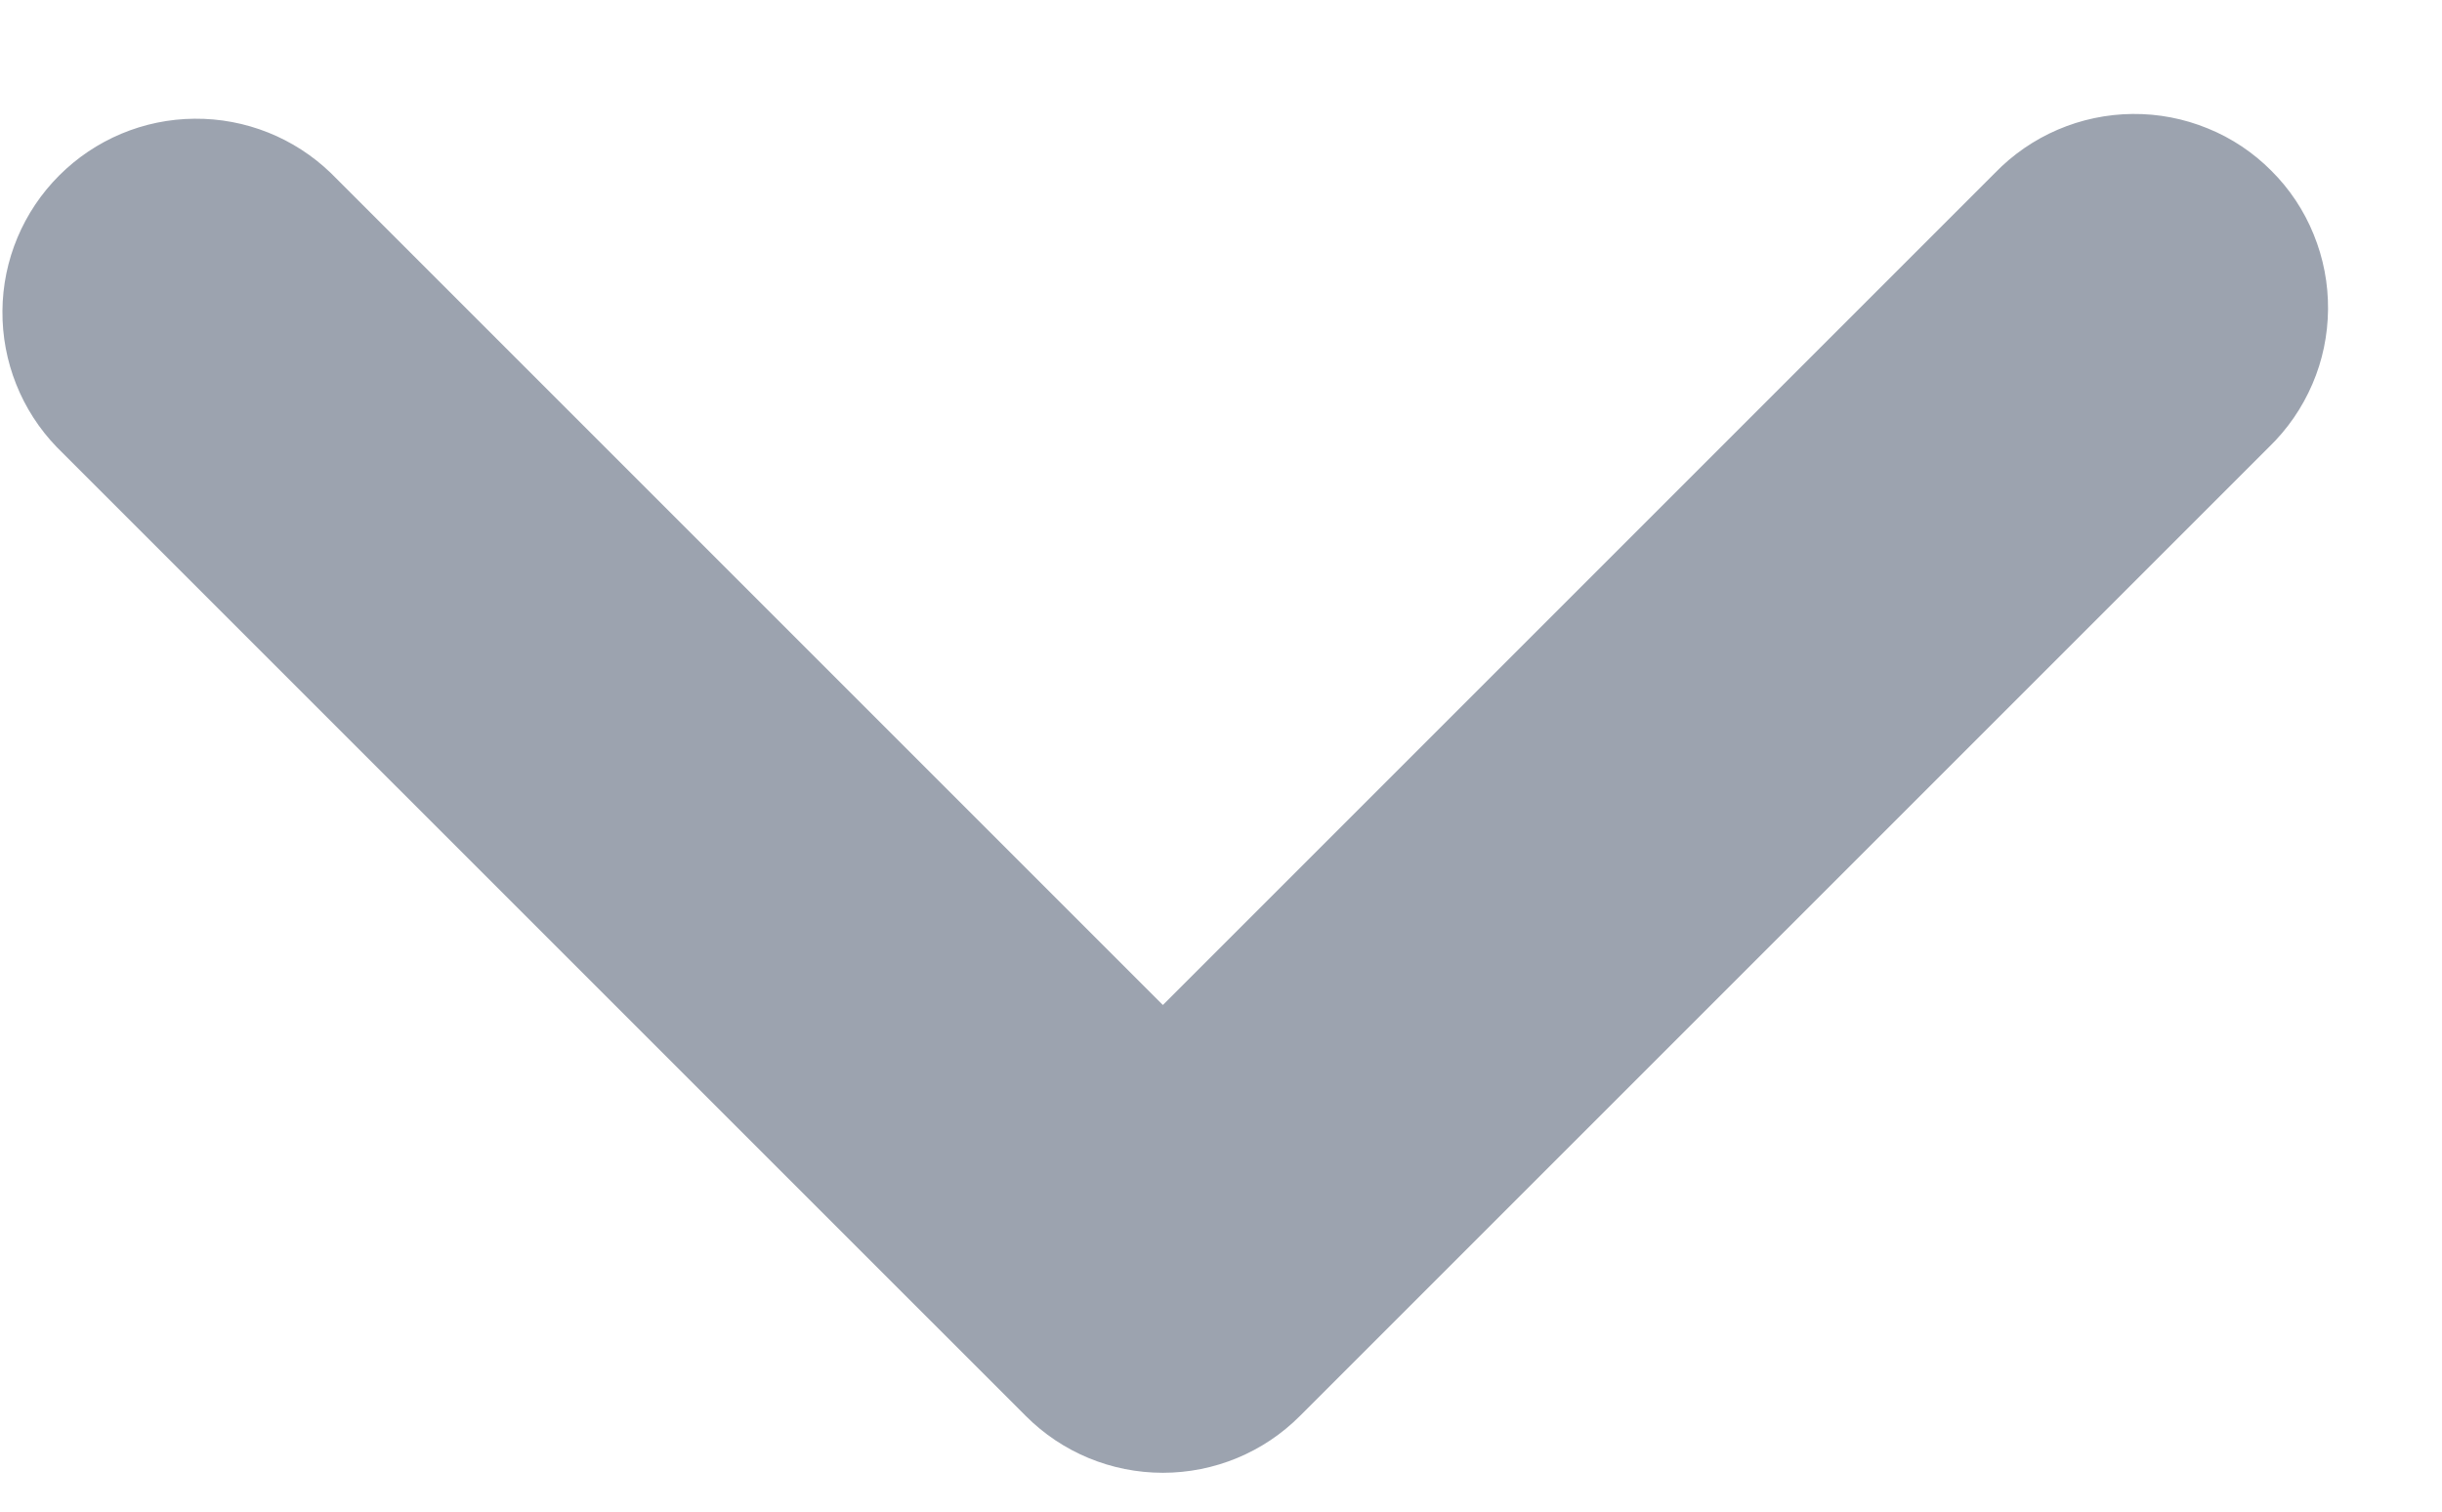
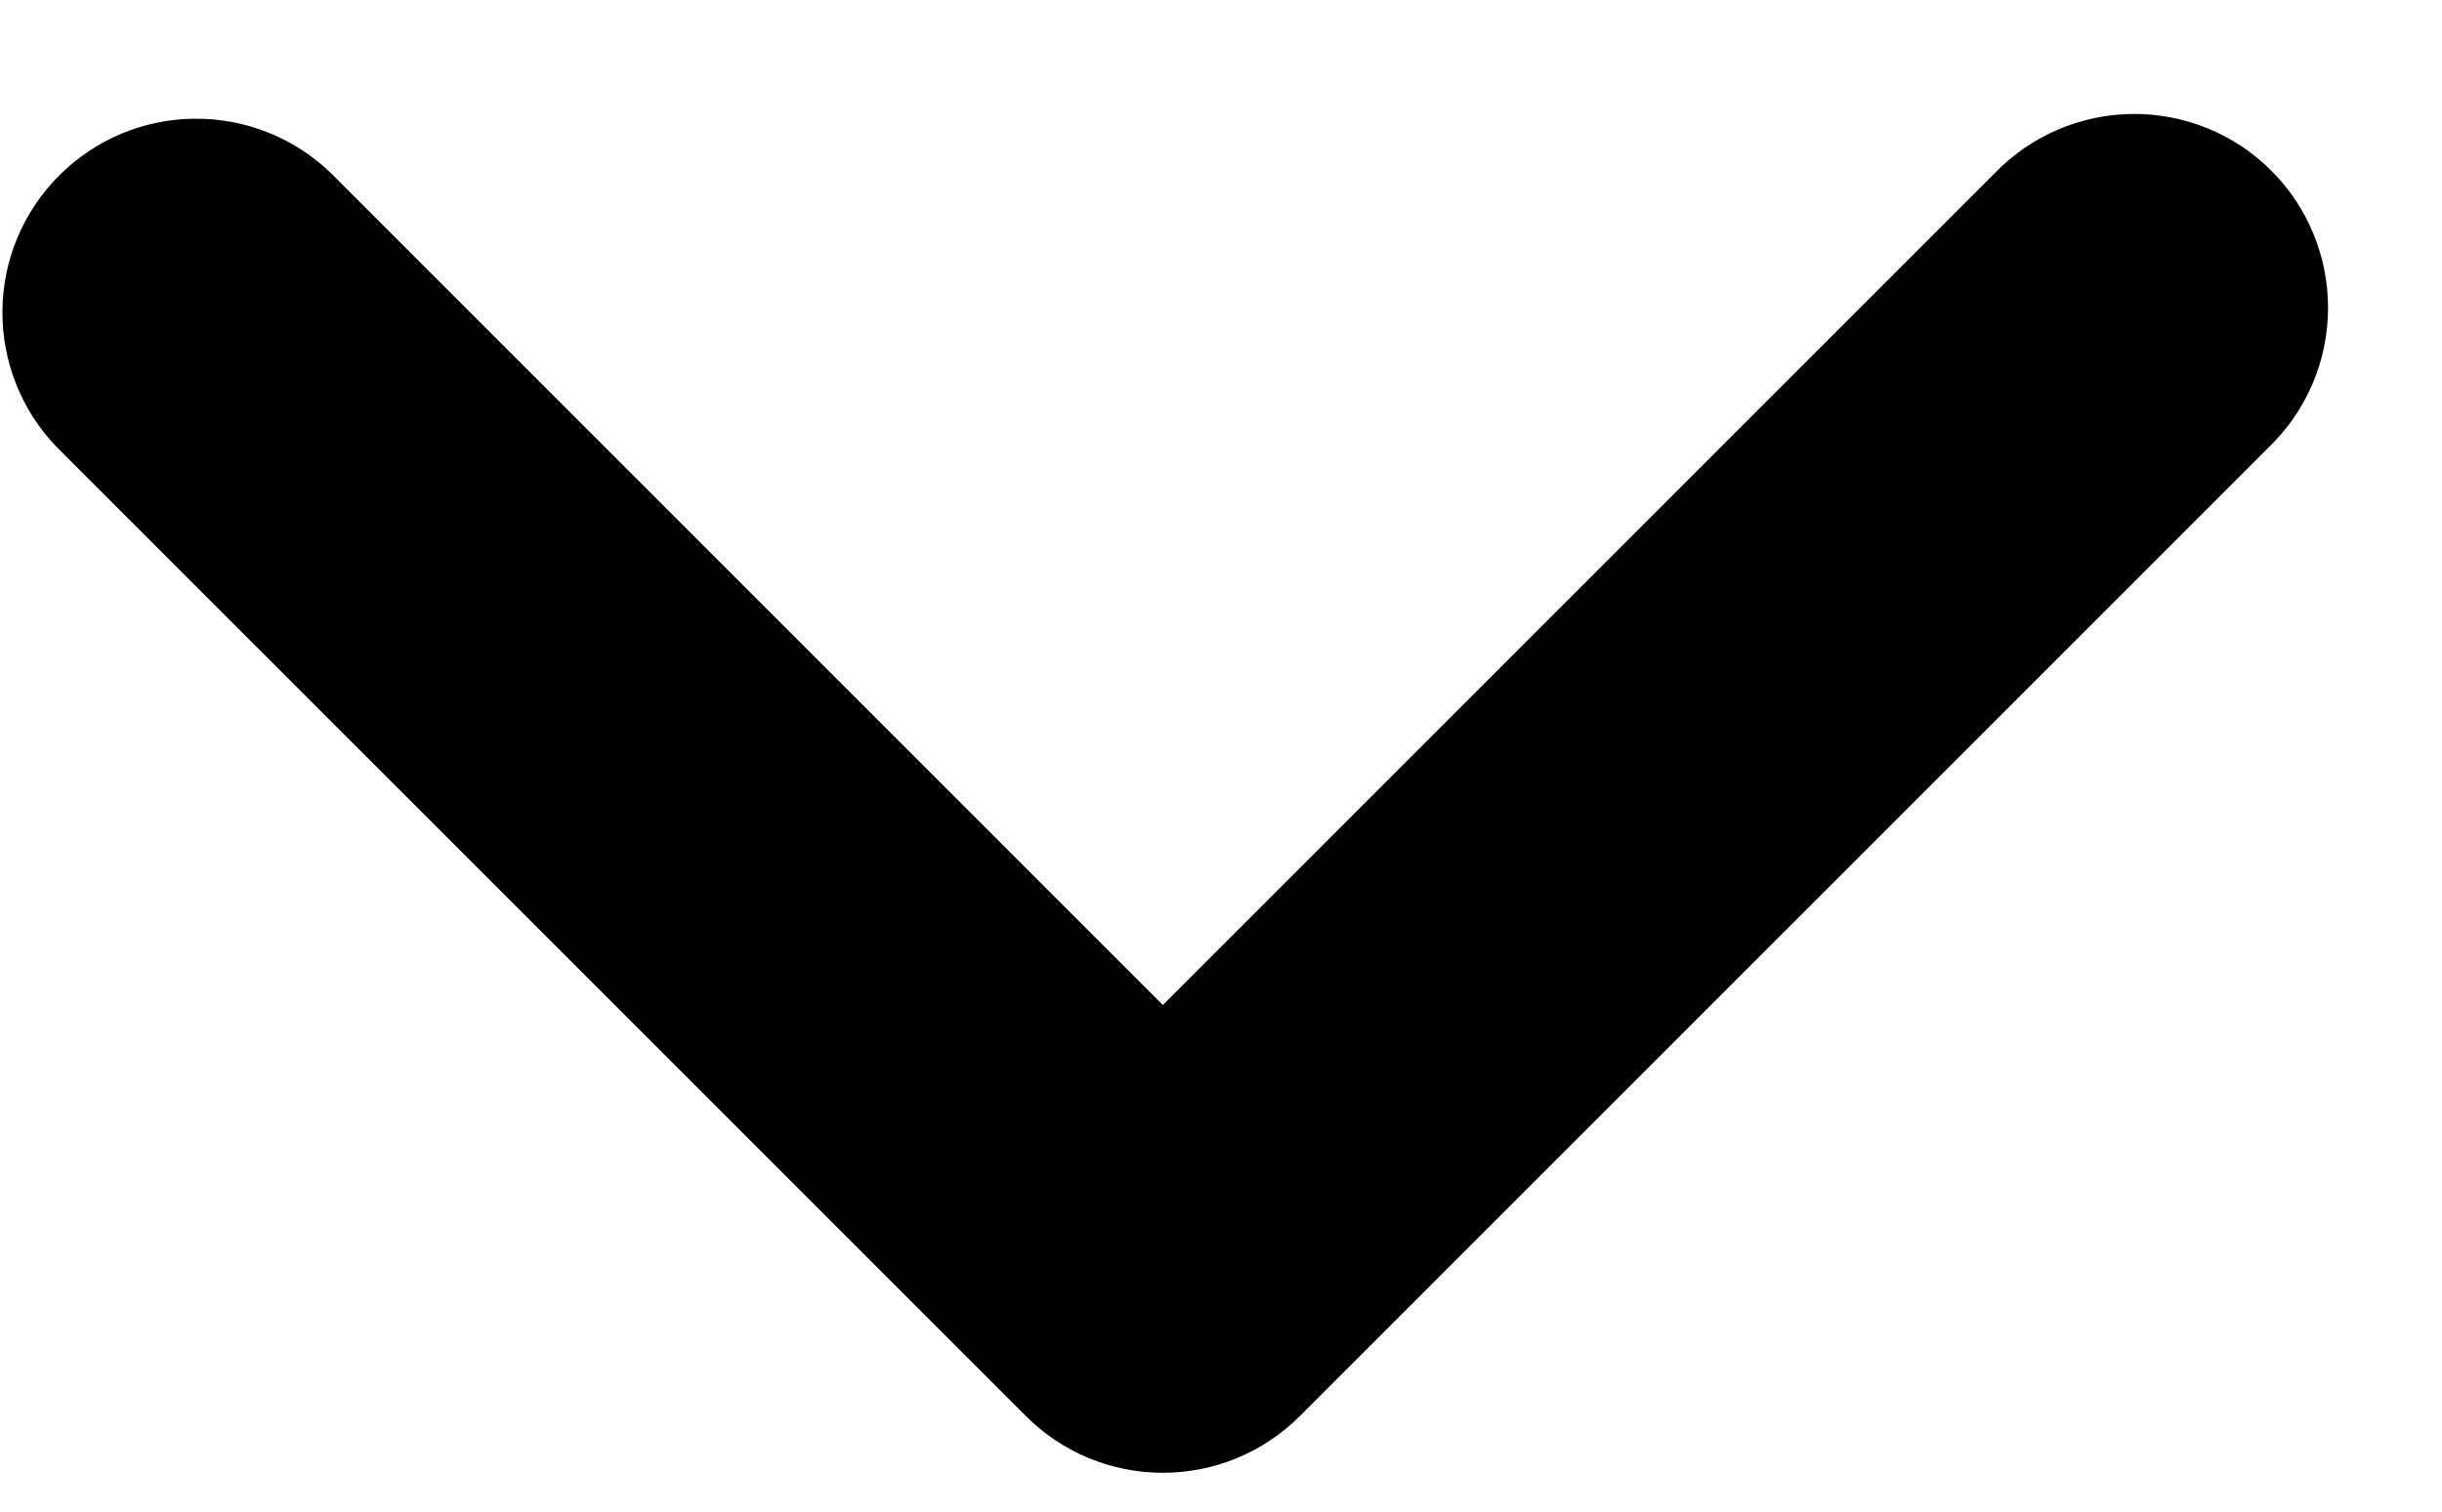
<svg xmlns="http://www.w3.org/2000/svg" width="21" height="13" viewBox="0 0 21 13" fill="none">
-   <path d="M17.155 1.488L10 8.643L2.845 1.488C2.531 1.185 2.11 1.017 1.673 1.021C1.236 1.024 0.818 1.2 0.509 1.509C0.2 1.818 0.024 2.236 0.021 2.673C0.017 3.11 0.185 3.531 0.488 3.845L8.822 12.178C9.134 12.491 9.558 12.666 10 12.666C10.442 12.666 10.866 12.491 11.178 12.178L19.512 3.845C19.671 3.691 19.798 3.507 19.885 3.304C19.973 3.101 20.018 2.882 20.02 2.661C20.022 2.439 19.98 2.22 19.896 2.015C19.813 1.81 19.689 1.624 19.532 1.468C19.376 1.311 19.19 1.187 18.985 1.104C18.78 1.02 18.561 0.978 18.339 0.98C18.118 0.982 17.899 1.028 17.696 1.115C17.493 1.202 17.309 1.329 17.155 1.488Z" fill="#9CA3AF" />
+   <path d="M17.155 1.488L10 8.643L2.845 1.488C2.531 1.185 2.11 1.017 1.673 1.021C1.236 1.024 0.818 1.2 0.509 1.509C0.2 1.818 0.024 2.236 0.021 2.673C0.017 3.11 0.185 3.531 0.488 3.845L8.822 12.178C9.134 12.491 9.558 12.666 10 12.666C10.442 12.666 10.866 12.491 11.178 12.178L19.512 3.845C19.671 3.691 19.798 3.507 19.885 3.304C19.973 3.101 20.018 2.882 20.02 2.661C20.022 2.439 19.98 2.22 19.896 2.015C19.813 1.81 19.689 1.624 19.532 1.468C19.376 1.311 19.19 1.187 18.985 1.104C18.78 1.02 18.561 0.978 18.339 0.98C18.118 0.982 17.899 1.028 17.696 1.115C17.493 1.202 17.309 1.329 17.155 1.488Z" fill="currentColor" />
</svg>
